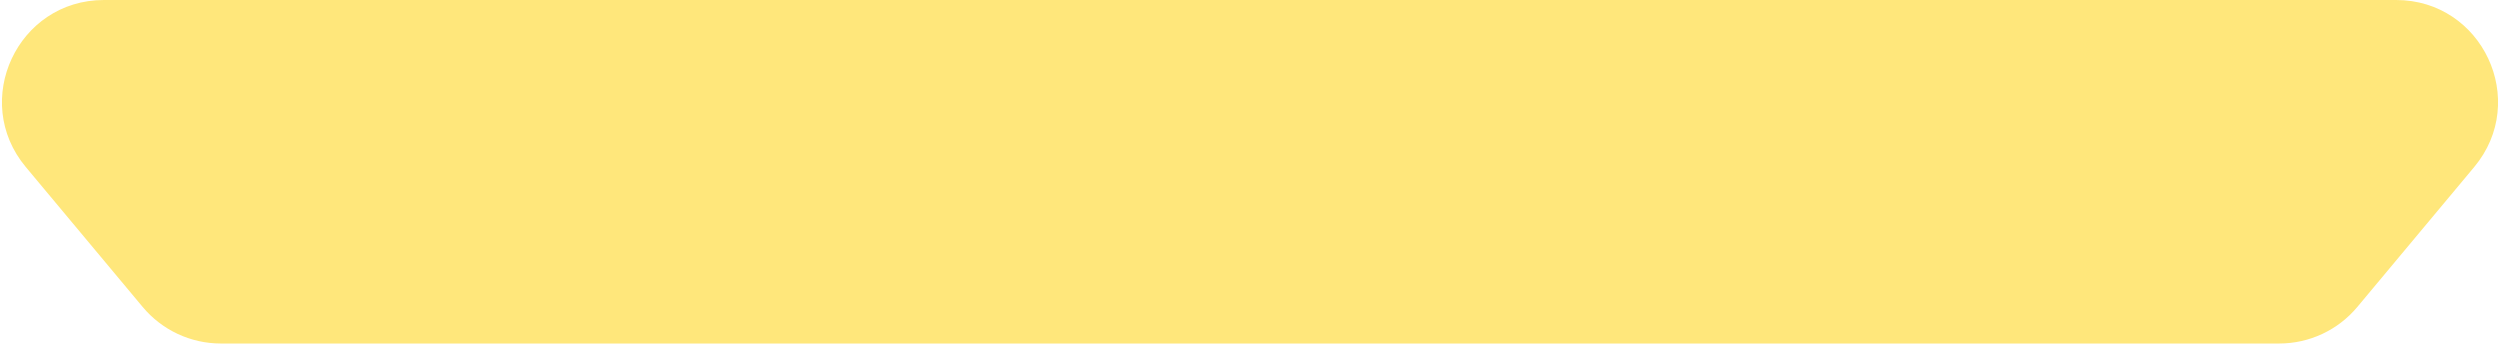
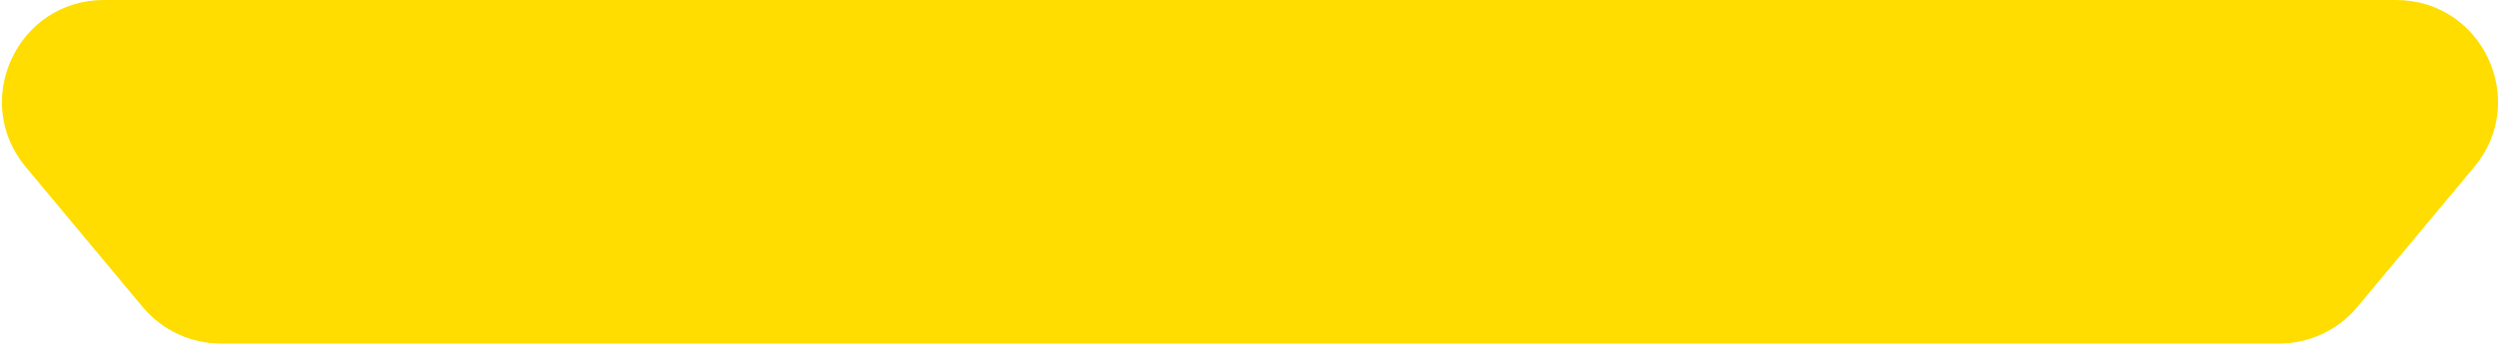
<svg xmlns="http://www.w3.org/2000/svg" width="393" height="54" viewBox="0 0 393 54" fill="none">
-   <path fill-rule="evenodd" clip-rule="evenodd" d="M34.712 54C29.97 54 25.472 51.897 22.432 48.257L4.056 26.257C-4.646 15.839 2.762 0 16.336 0H27.229H72.335H320.665H365.77H376.664C390.238 0 397.646 15.839 388.944 26.257L370.568 48.257C367.528 51.897 363.03 54 358.288 54H34.712Z" fill="url(#paint0_linear_291_536)" />
+   <path fill-rule="evenodd" clip-rule="evenodd" d="M34.712 54C29.97 54 25.472 51.897 22.432 48.257L4.056 26.257C-4.646 15.839 2.762 0 16.336 0H27.229H72.335H320.665H365.77H376.664C390.238 0 397.646 15.839 388.944 26.257L370.568 48.257C367.528 51.897 363.03 54 358.288 54H34.712Z" fill="url(#paint0_linear_296_554)" />
  <defs>
-     <linearGradient id="paint0_linear_291_536" x1="0.305" y1="27" x2="392.695" y2="27" gradientUnits="userSpaceOnUse">
-       <stop stop-color="#FFE77B" />
+     <linearGradient id="paint0_linear_296_554" x1="0.305" y1="27" x2="392.695" y2="27" gradientUnits="userSpaceOnUse">
+       <stop stop-color="#FFDD00" />
    </linearGradient>
  </defs>
</svg>
